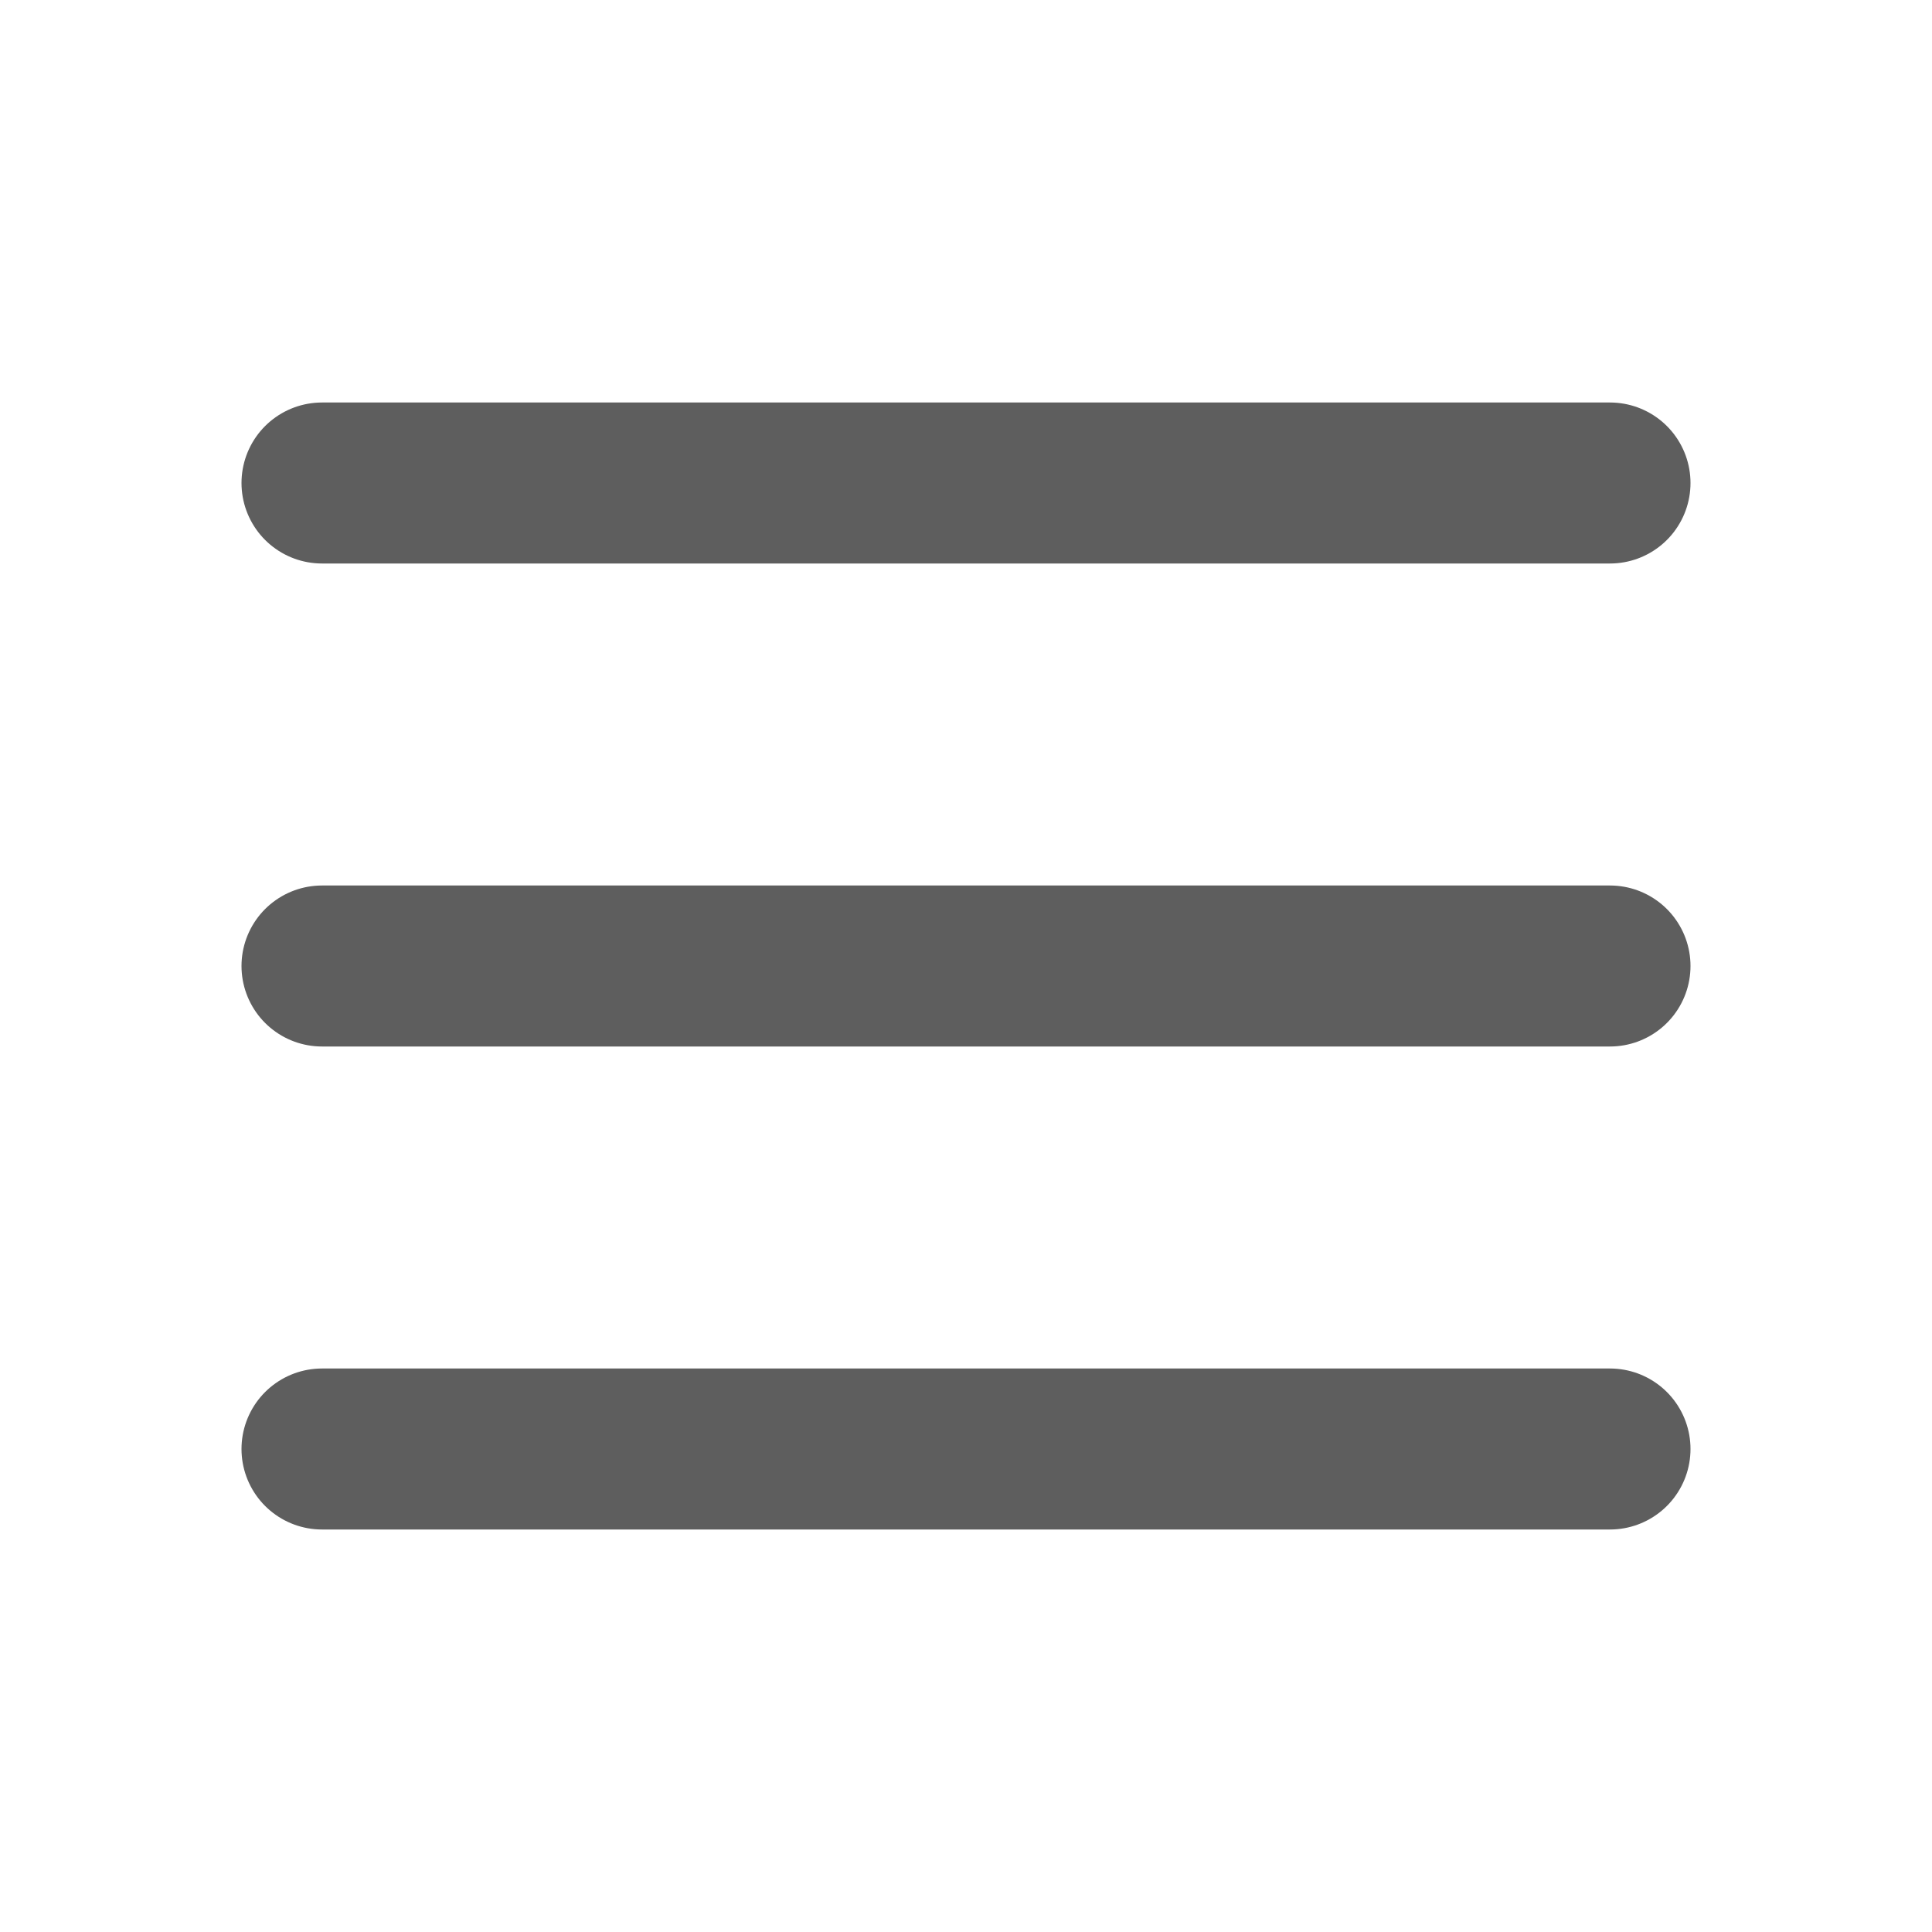
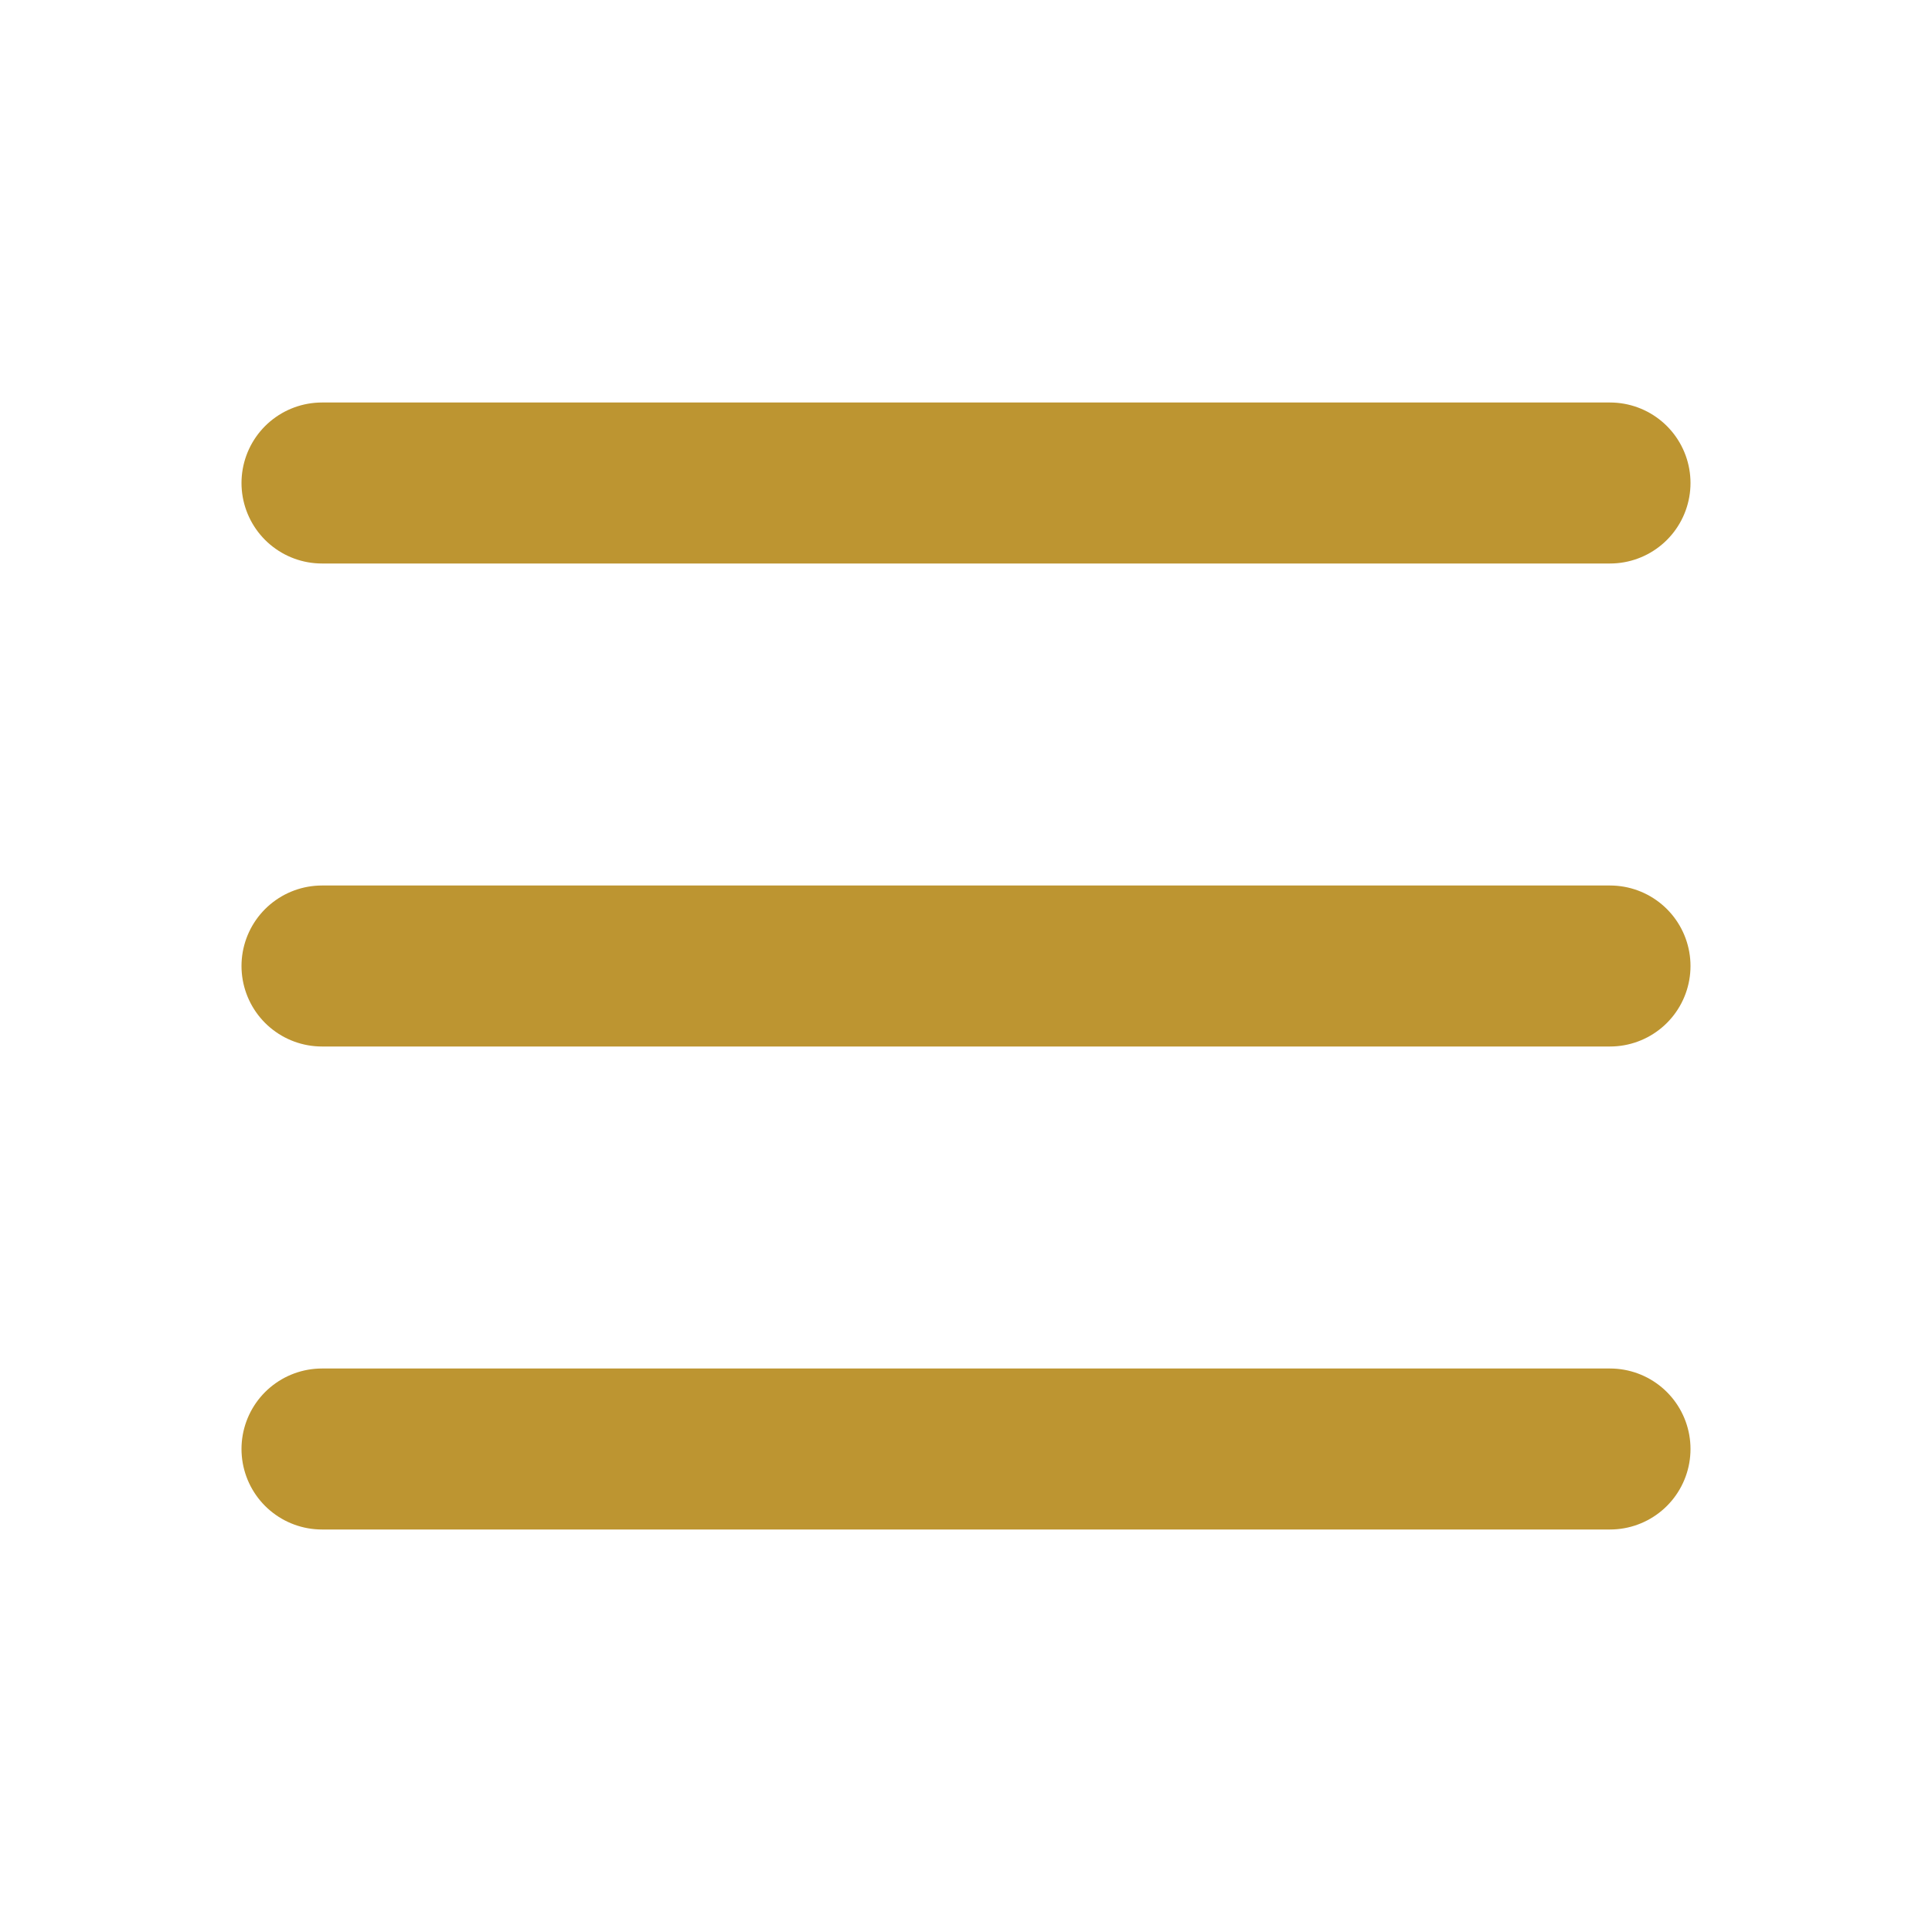
<svg xmlns="http://www.w3.org/2000/svg" width="800px" height="800px" viewBox="0 0 24 24" fill="none">
-   <path d="M4 18L20 18" stroke="#000000a1" stroke-width="2" stroke-linecap="round" />
-   <path d="M4 12L20 12" stroke="#000000a1" stroke-width="2" stroke-linecap="round" />
-   <path d="M4 6L20 6" stroke="#000000a1" stroke-width="2" stroke-linecap="round" />
+   <path d="M4 18L20 18" stroke="#bd9531" stroke-width="2" stroke-linecap="round" />
+   <path d="M4 12L20 12" stroke="#bd9531" stroke-width="2" stroke-linecap="round" />
+   <path d="M4 6L20 6" stroke="#bd9531" stroke-width="2" stroke-linecap="round" />
</svg>
